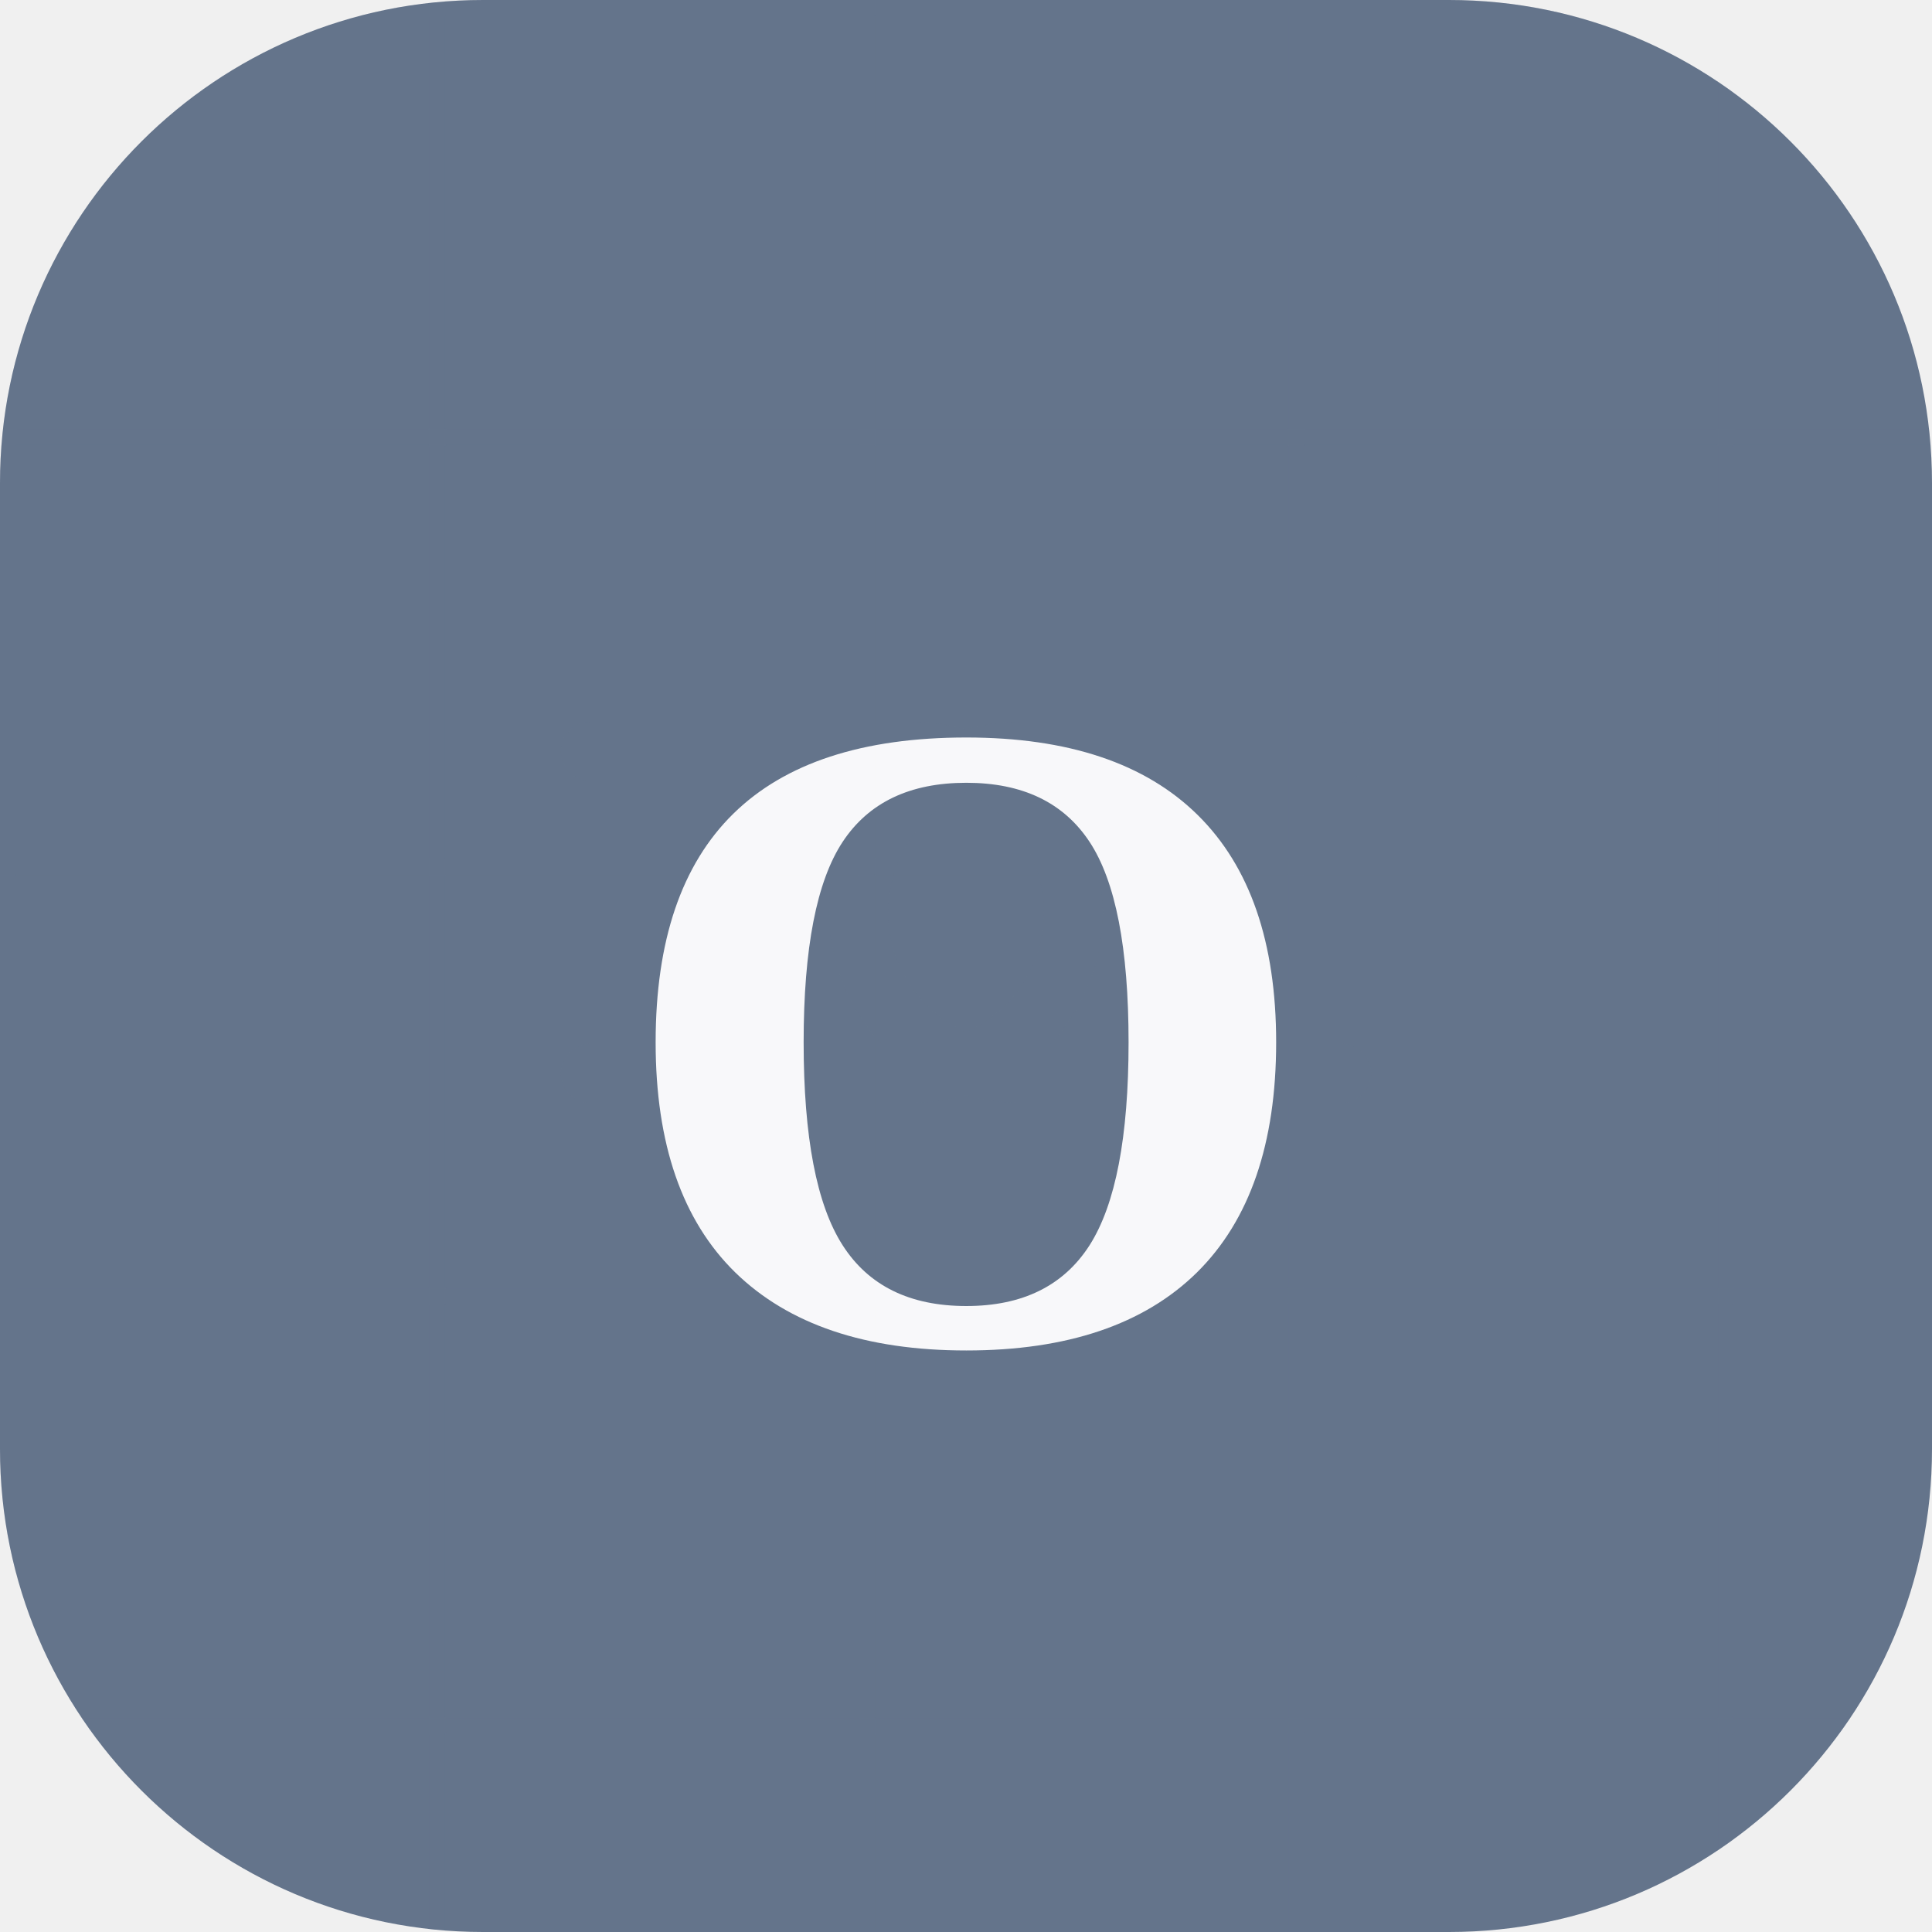
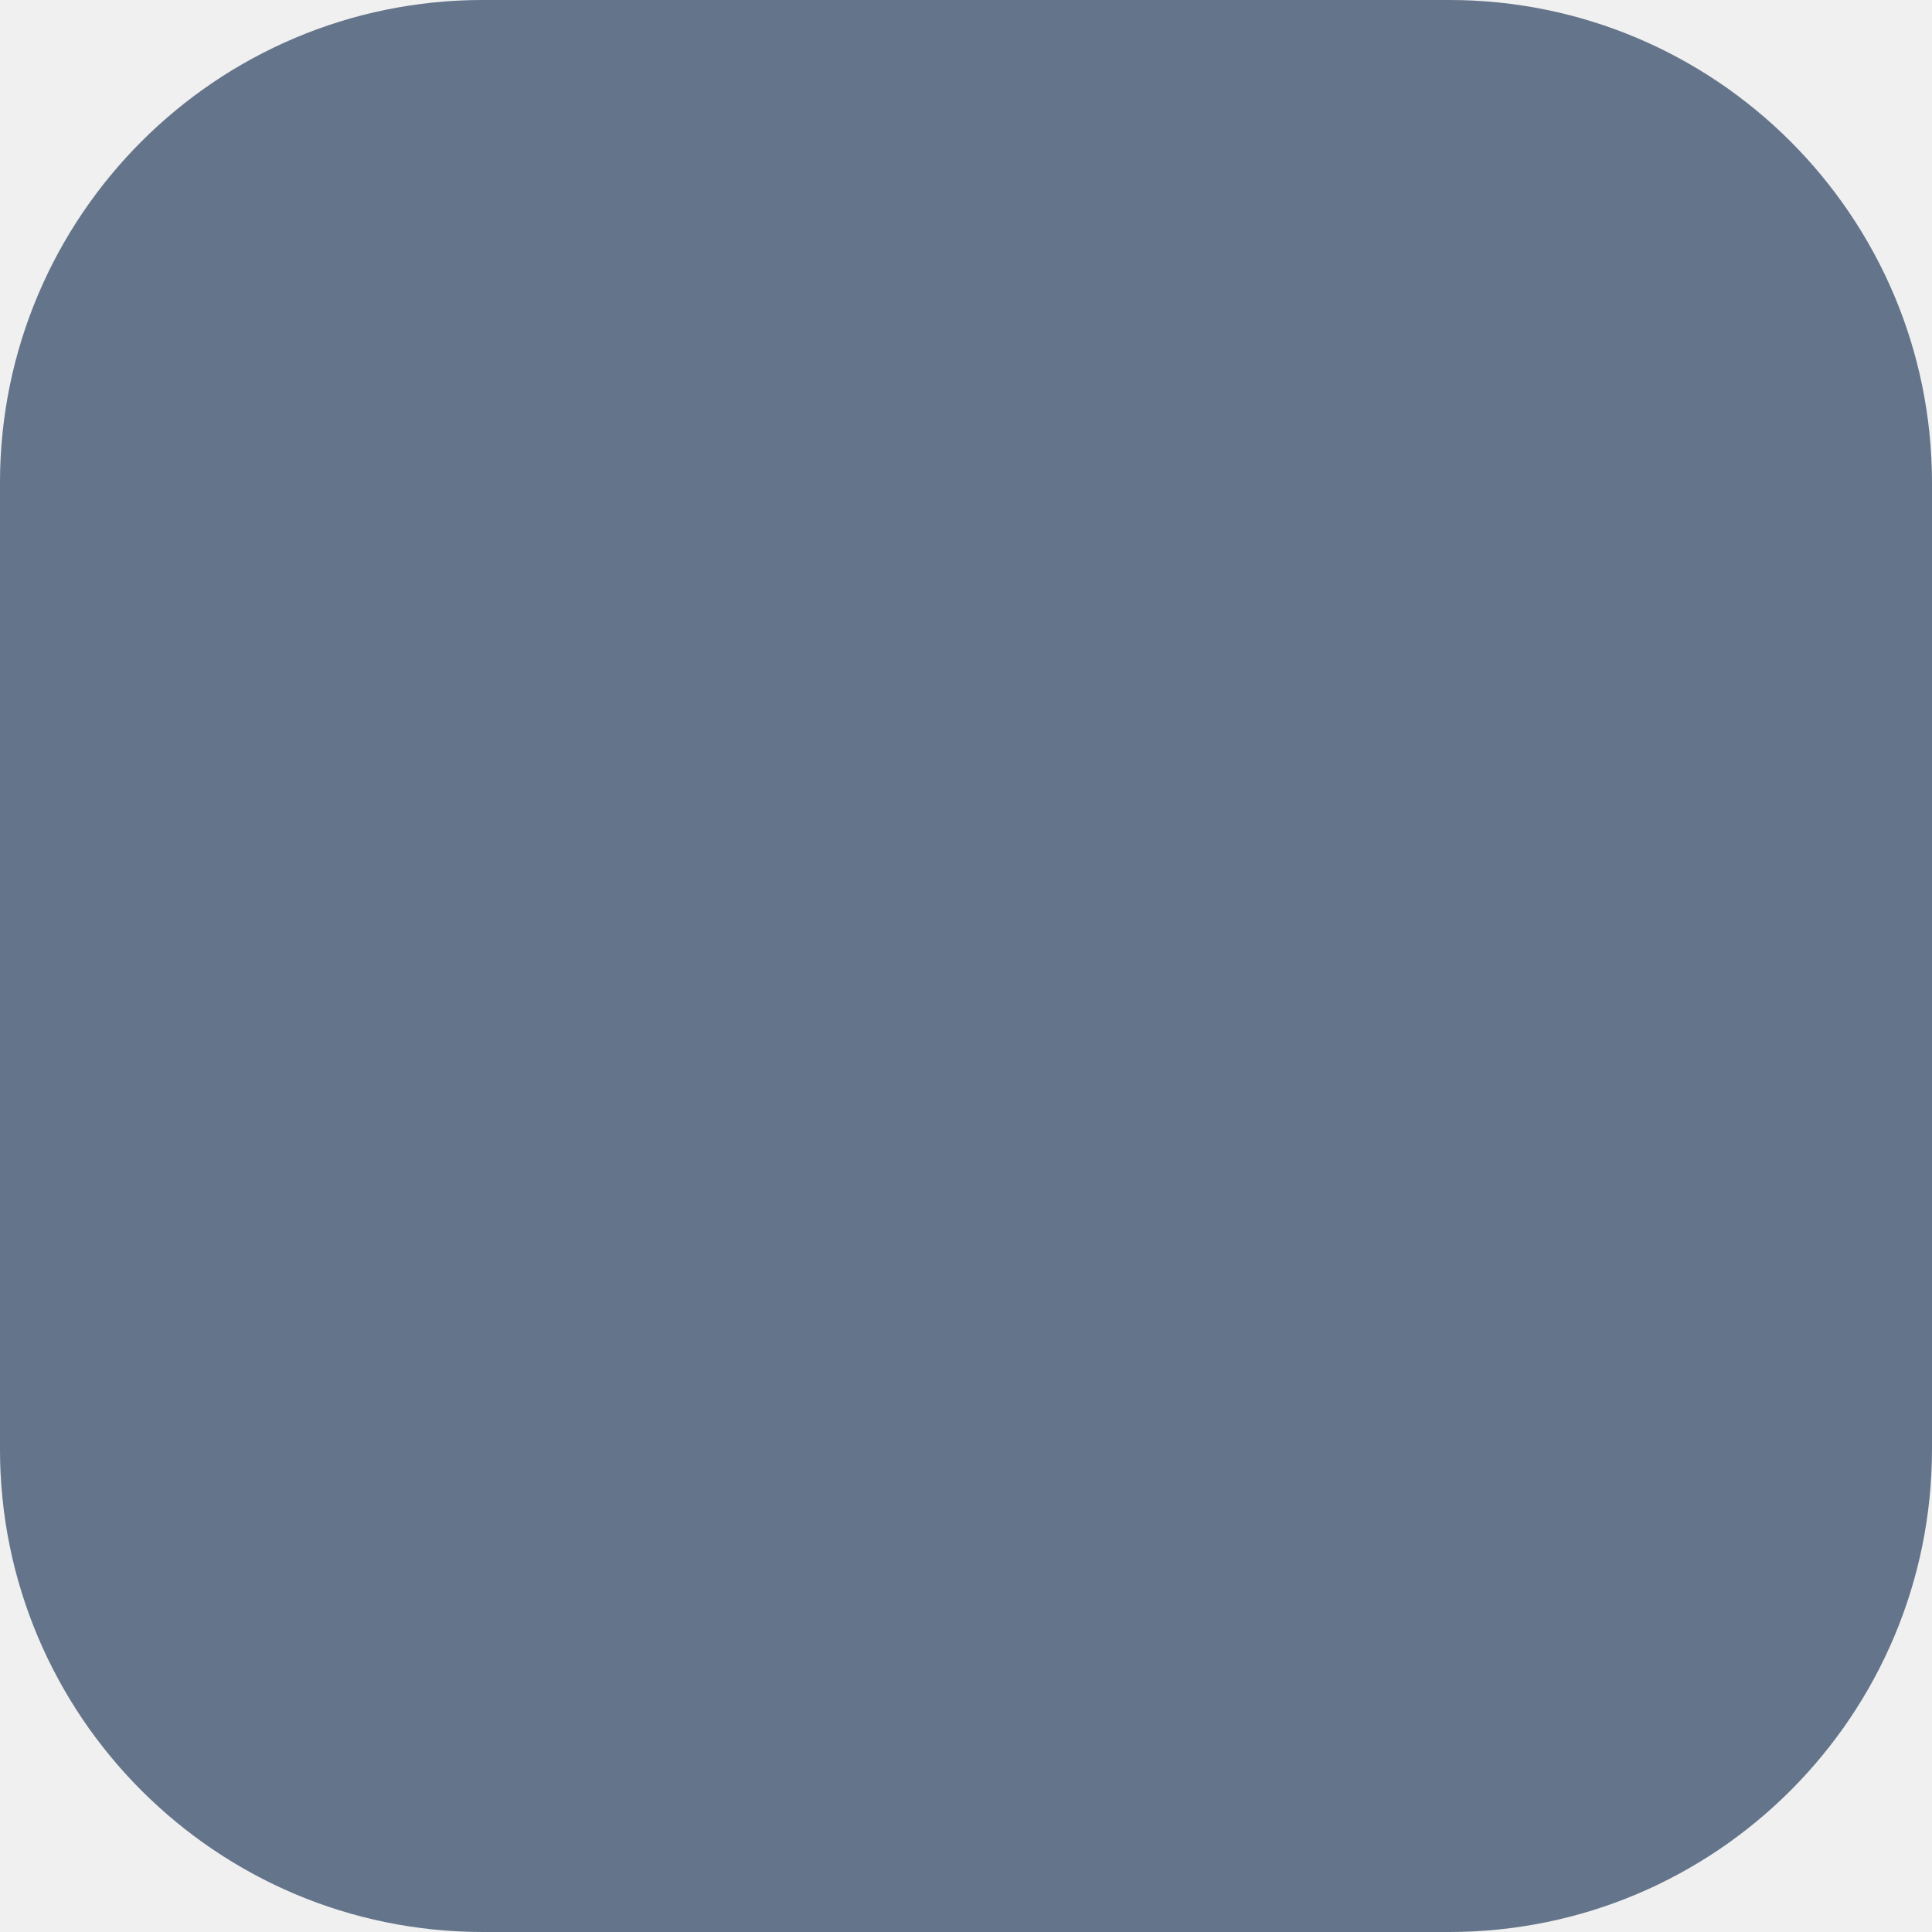
<svg xmlns="http://www.w3.org/2000/svg" viewBox="0 0 72 72">
  <defs>
    <pattern id="p" width="16" height="16" patternUnits="userSpaceOnUse">
      <path d="M 16 0 L 0 0 0 16" fill="none" stroke="#64748b" stroke-width="1.2" opacity="0.15" />
    </pattern>
  </defs>
  <rect width="72" height="72" rx="18" fill="#64748b" />
  <rect width="72" height="72" rx="18" fill="url(#p)" />
-   <path d="M22 28 H34 A6 6 0 0 1 34 40 H22 M50 28 H38 A6 6 0 0 0 38 40 H50" fill="none" stroke="#64748b" stroke-width="2.2" opacity="0.18" stroke-linecap="round" />
-   <text x="36" y="50" text-anchor="middle" font-size="34" font-weight="700" fill="#fff" opacity="0.95">O</text>
+   <g stroke="#64748b" stroke-width="2.4" fill="none" opacity="0.9">
+     <path d="M20 26 L14 36 L20 46" />
+     <path d="M52 26 L58 36 L52 46" />
+     <line x1="44" y1="20" x2="28" y2="52" />
+   </g>
</svg>
